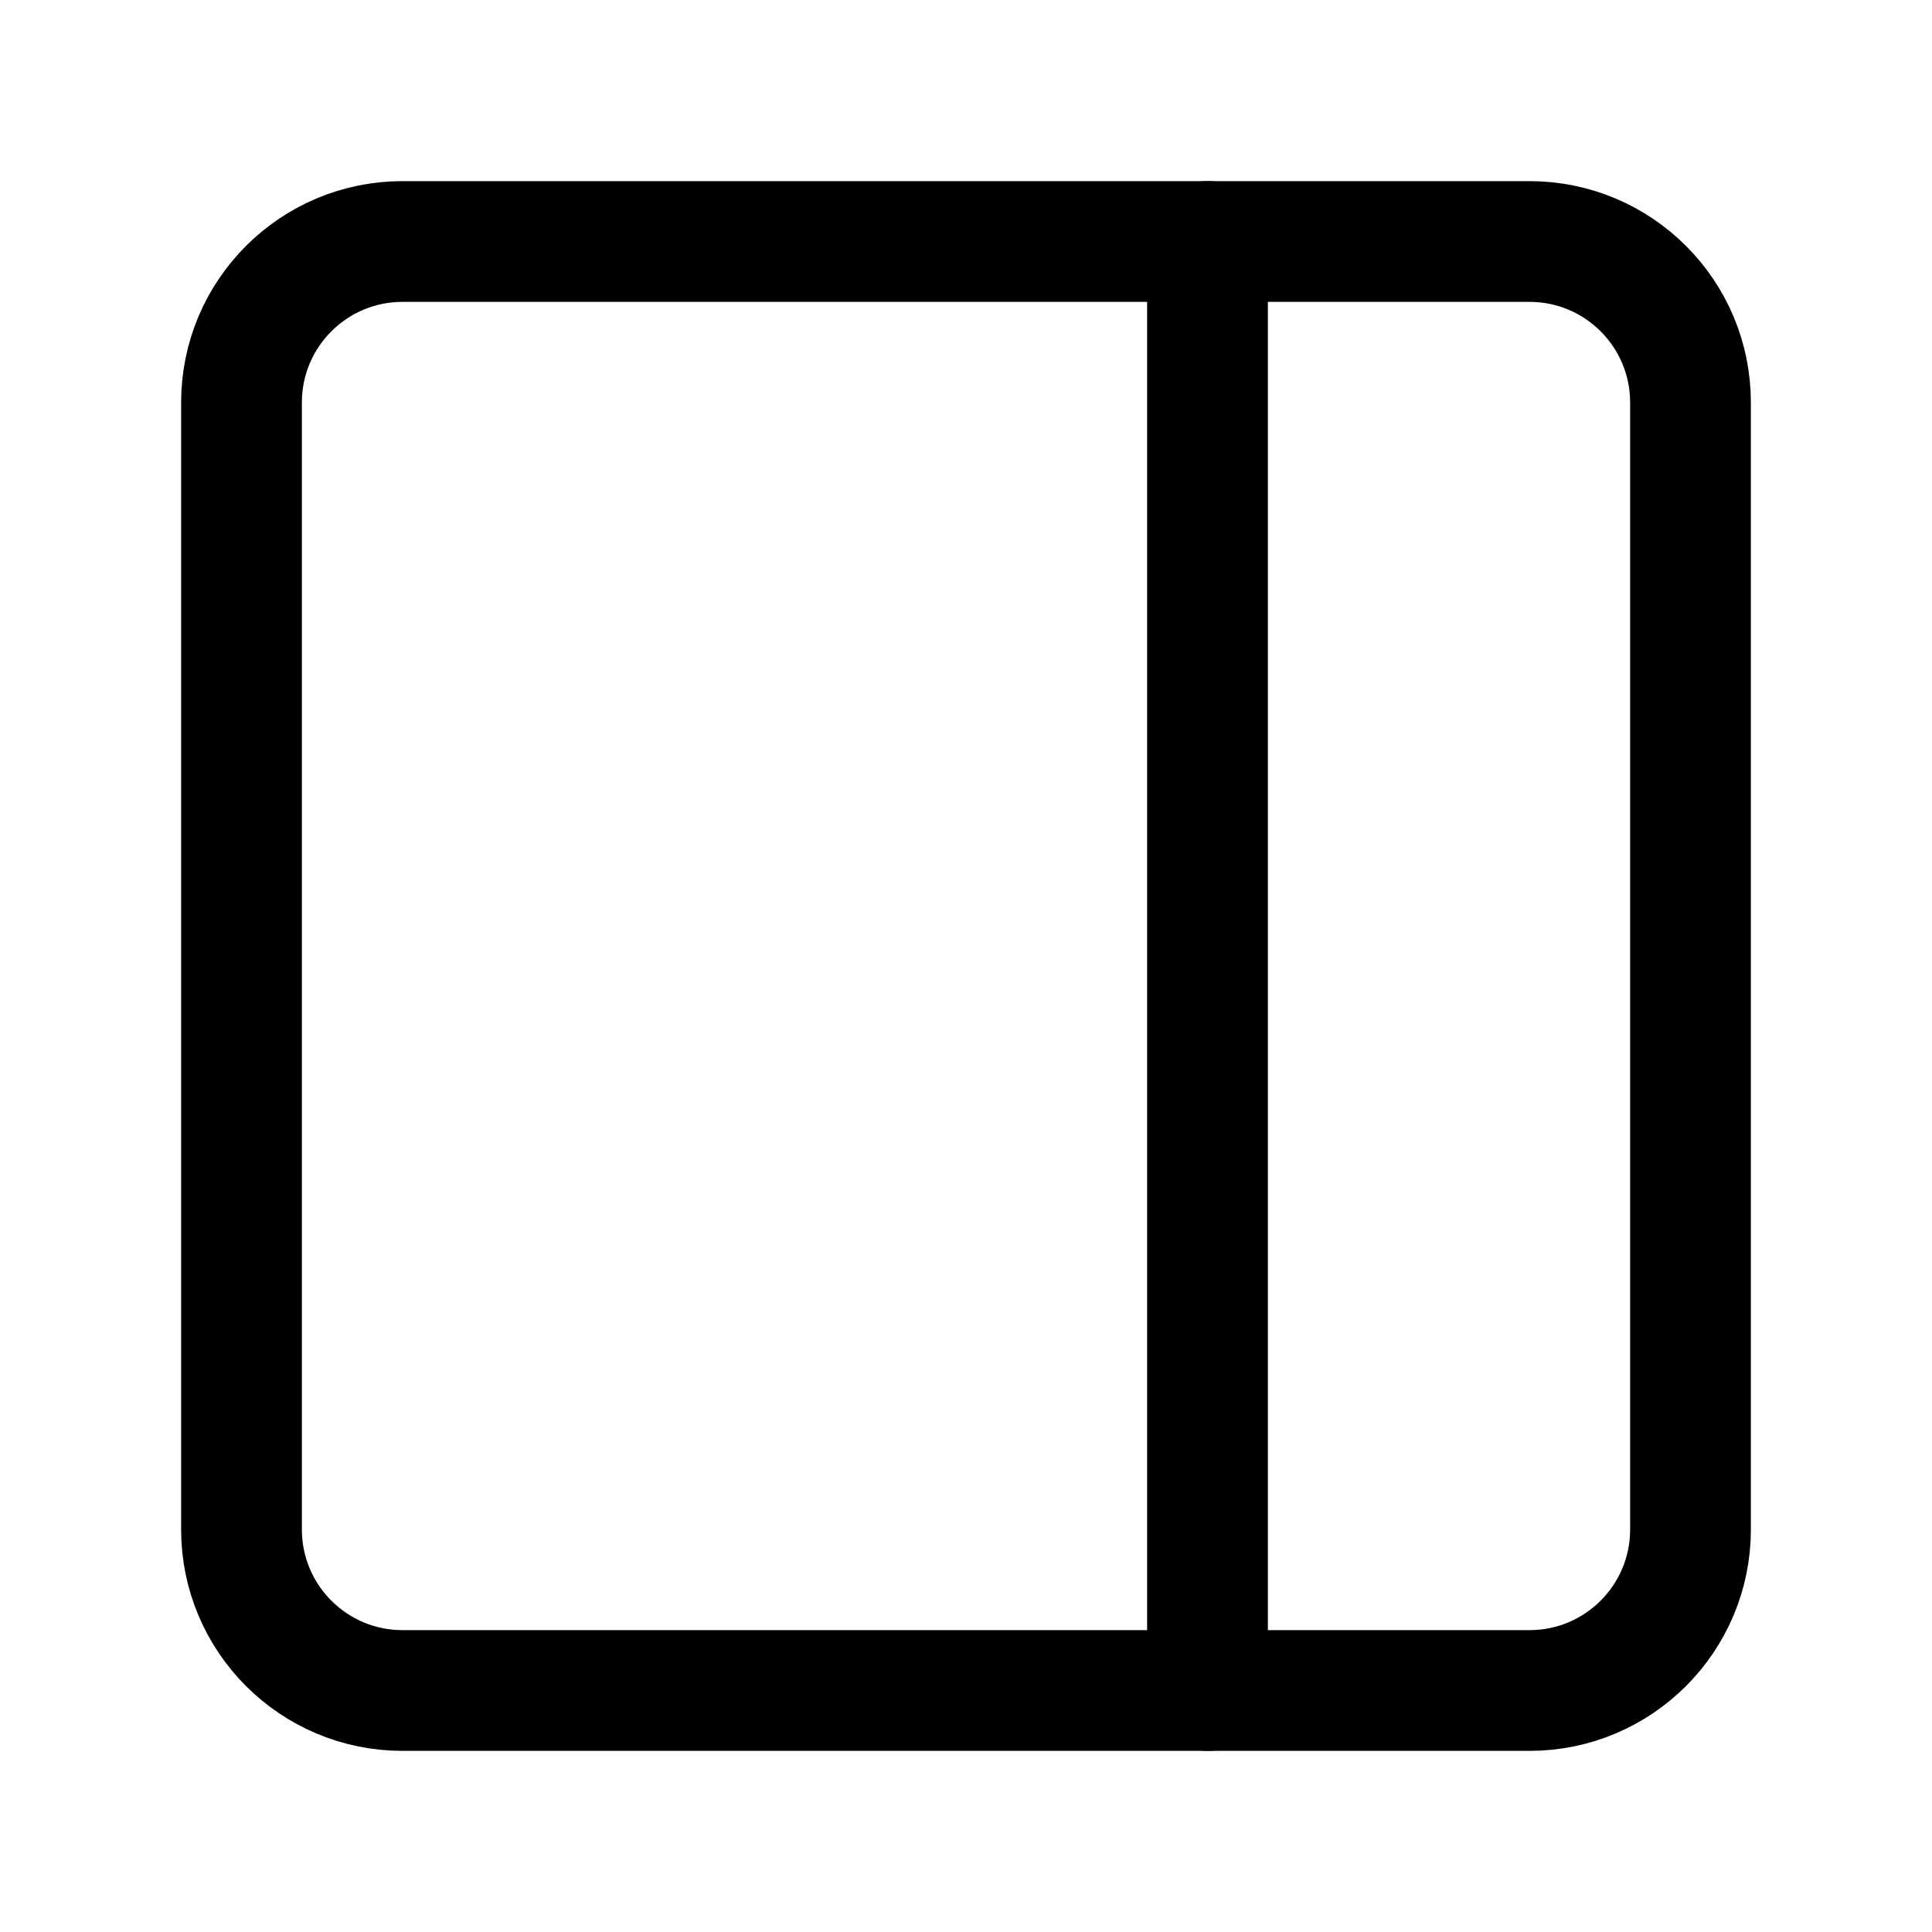
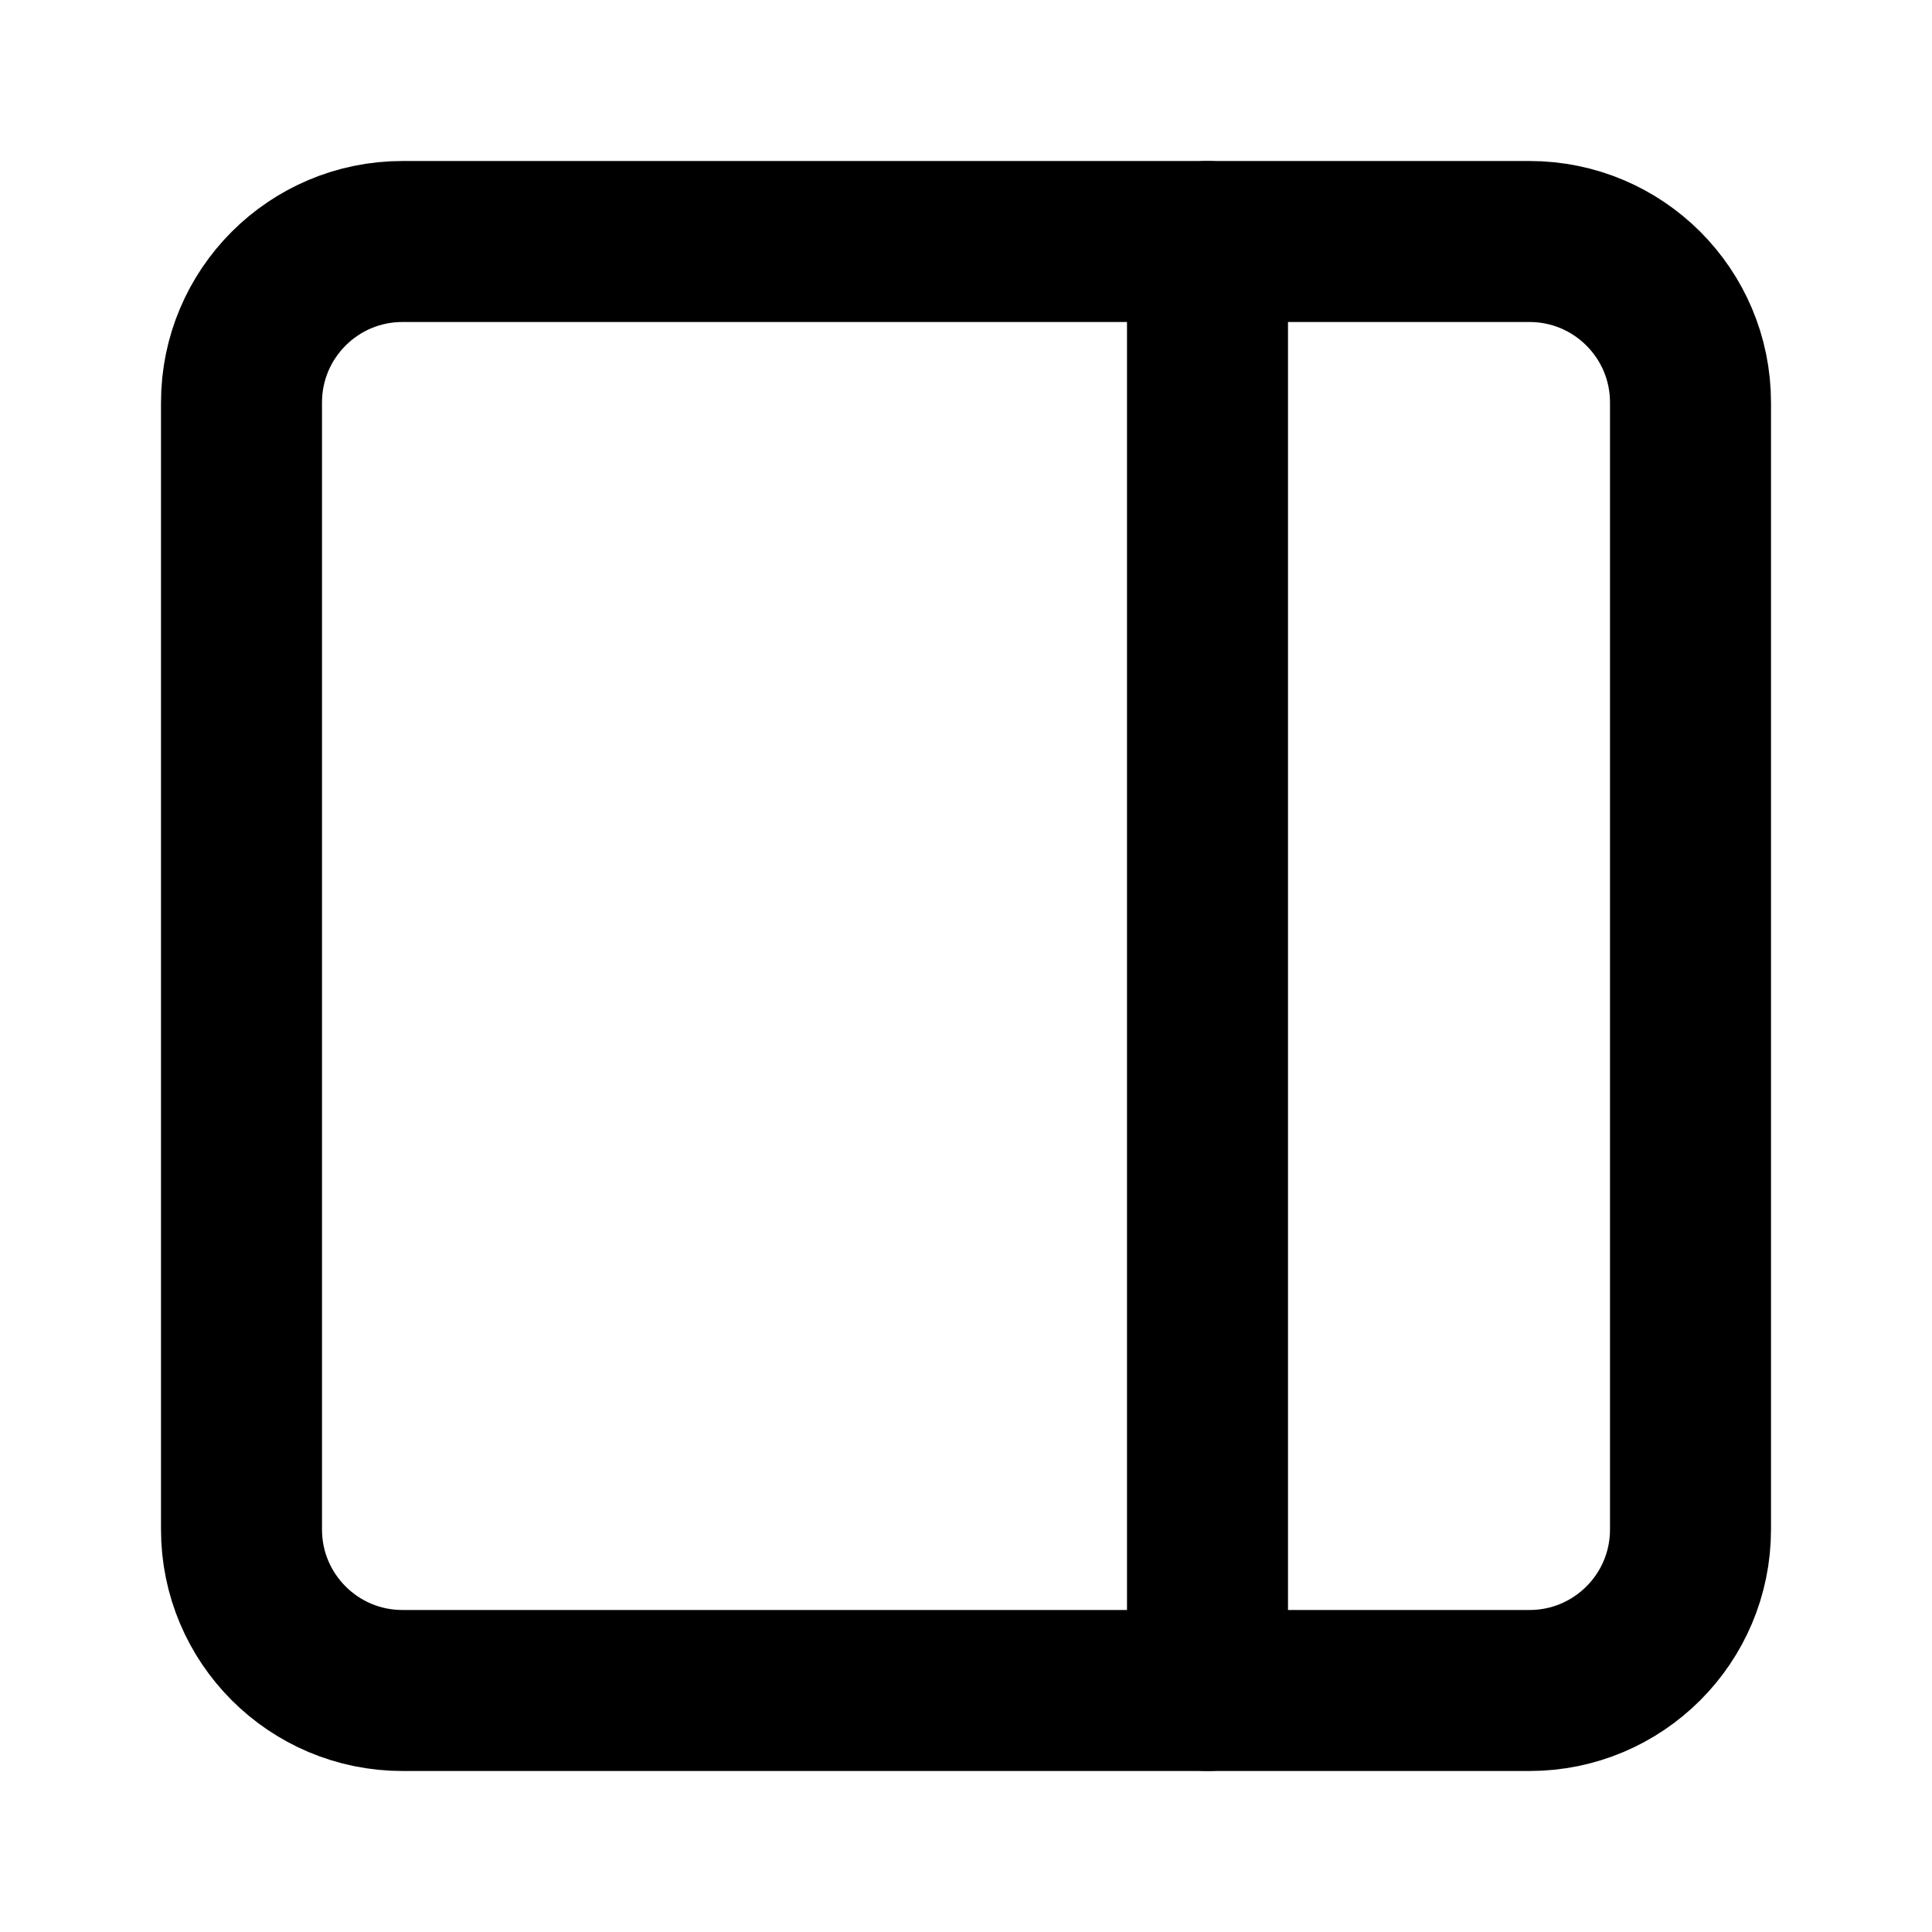
- <svg xmlns="http://www.w3.org/2000/svg" class="lucide lucide-panel-right" width="24" height="24" viewBox="0 0 24 24" fill="none" stroke="currentColor" stroke-width="1.5" stroke-linecap="round" stroke-linejoin="round">
-   <rect x="3" y="3" width="18" height="18" rx="2" />
-   <line x1="15" y1="3" x2="15" y2="21" />
+ <svg xmlns="http://www.w3.org/2000/svg" class="lucide lucide-panel-right" width="24" height="24" viewBox="0 0 24 24" fill="none" stroke="currentColor" stroke-width="2" stroke-linecap="round" stroke-linejoin="round">
+   <rect width="18" height="18" x="3" y="3" rx="2" />
+   <path d="M15 3v18" />
</svg>
